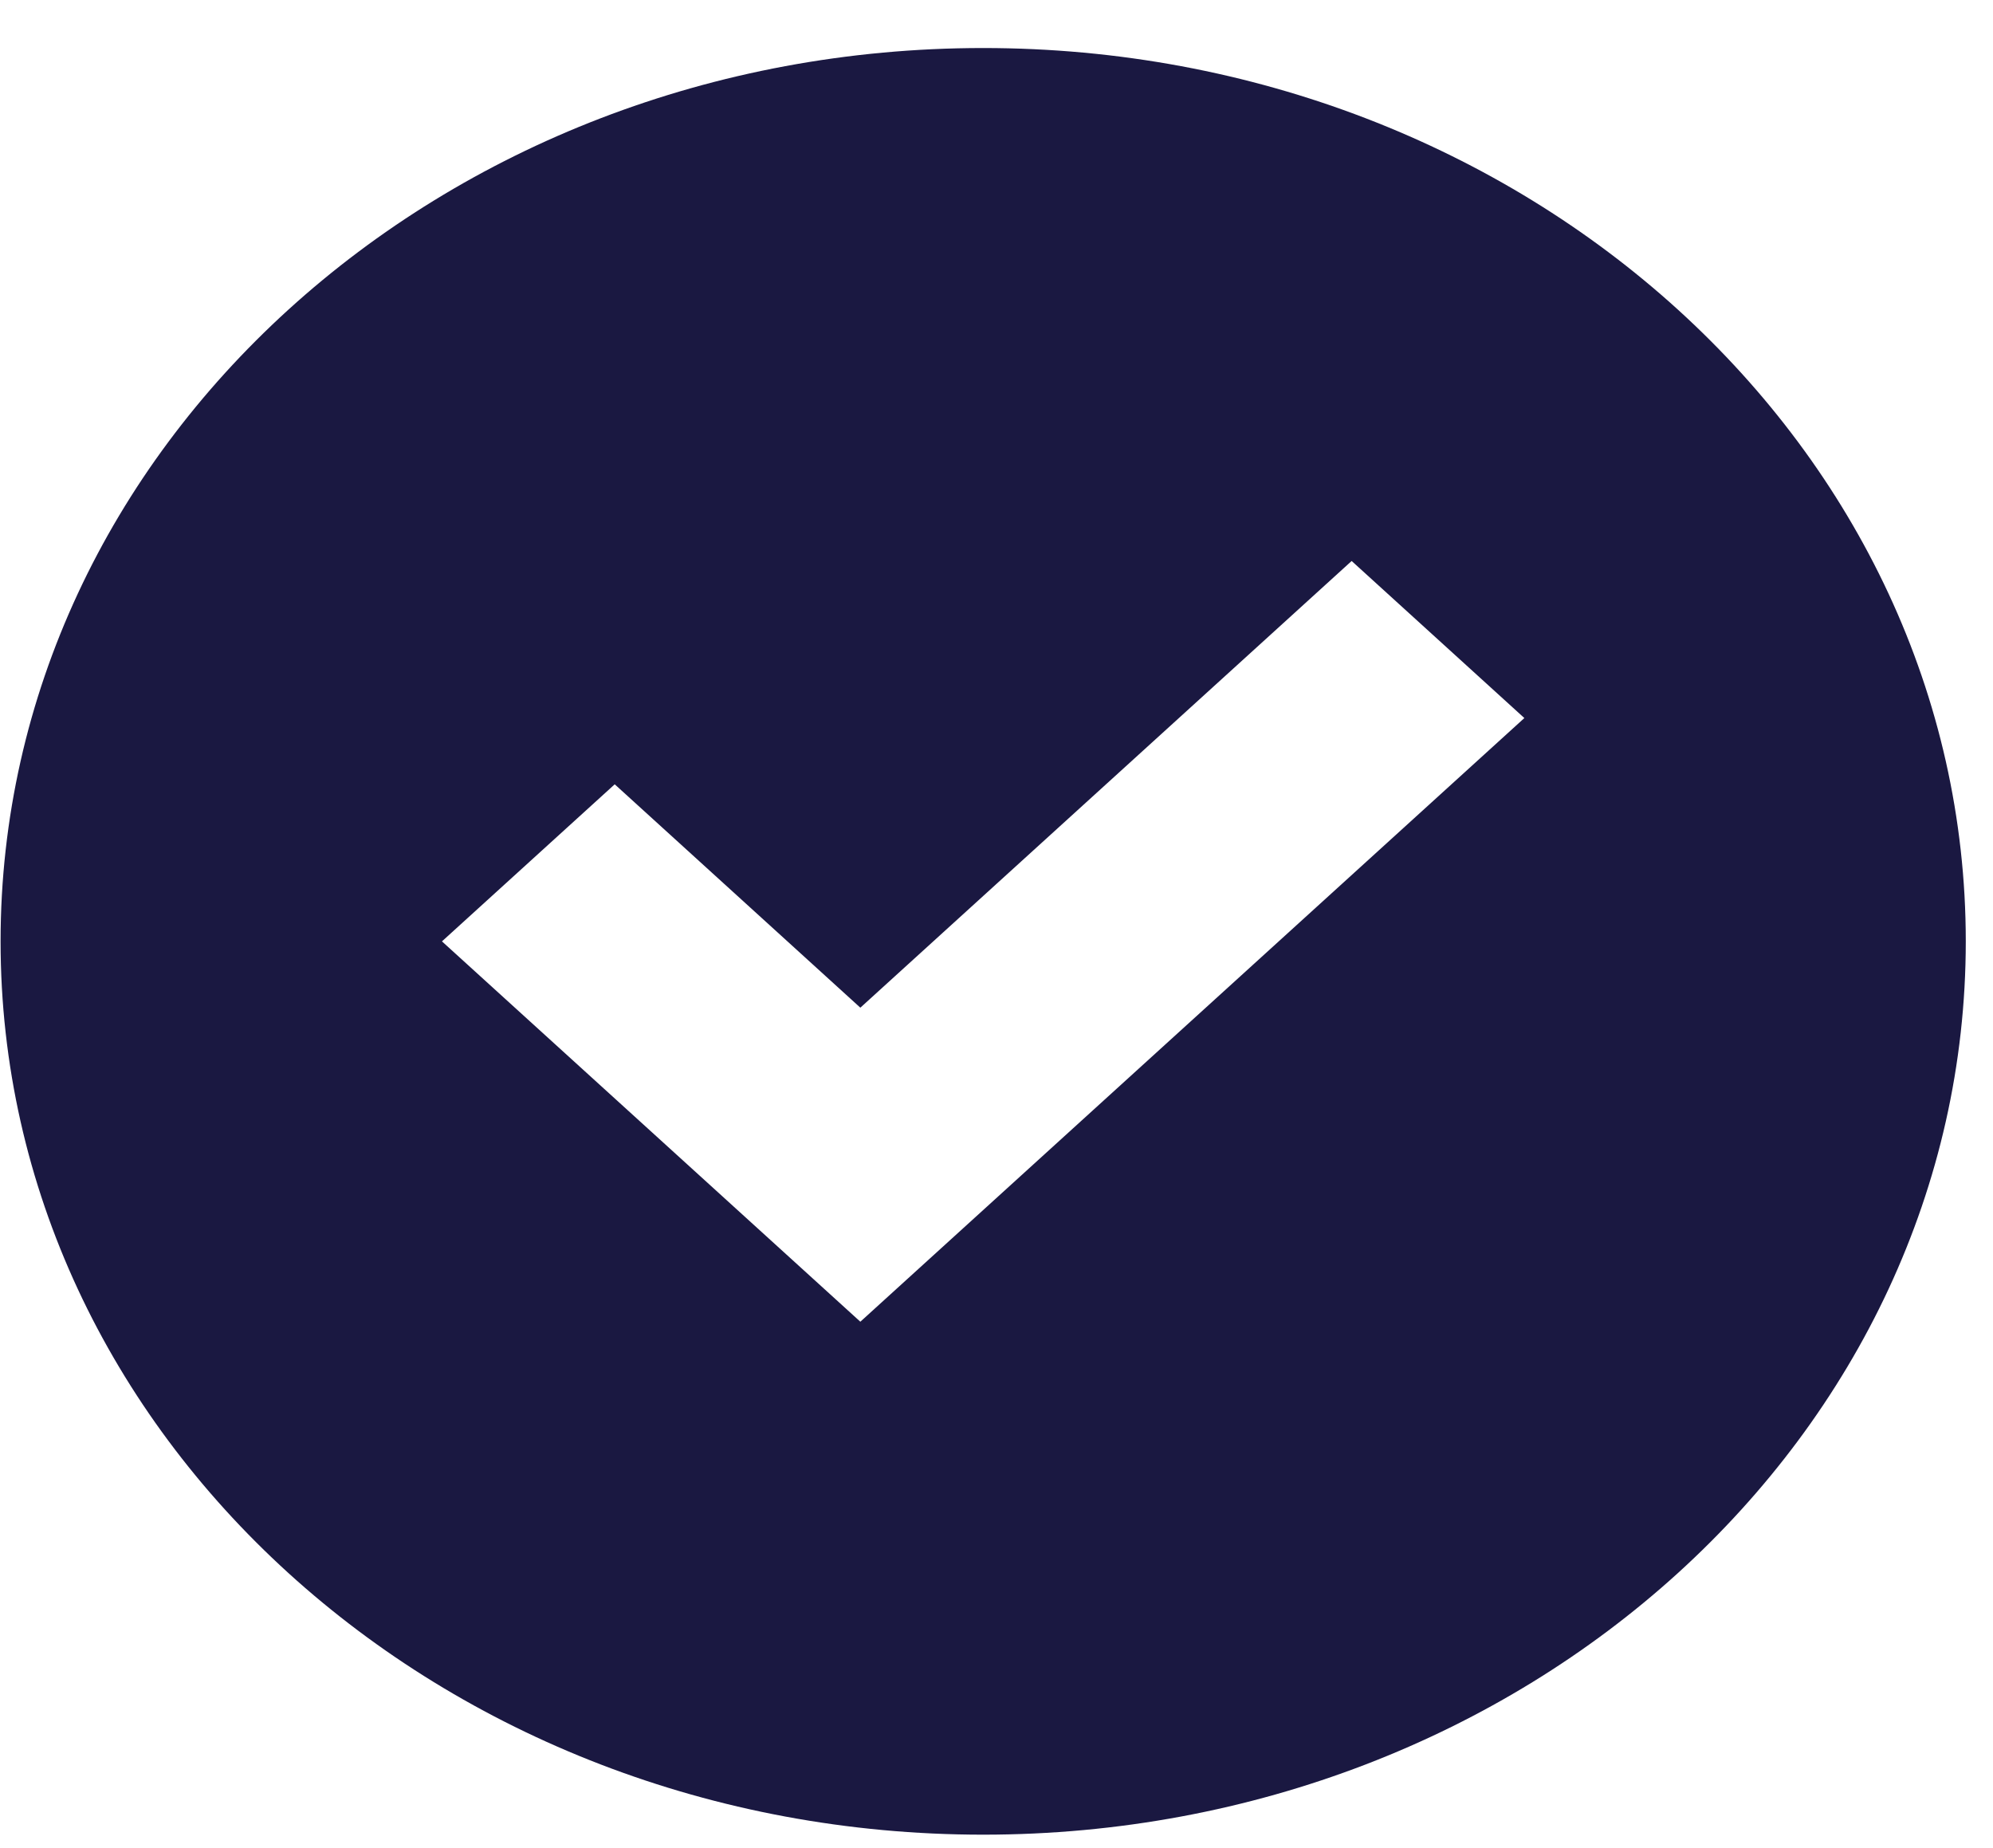
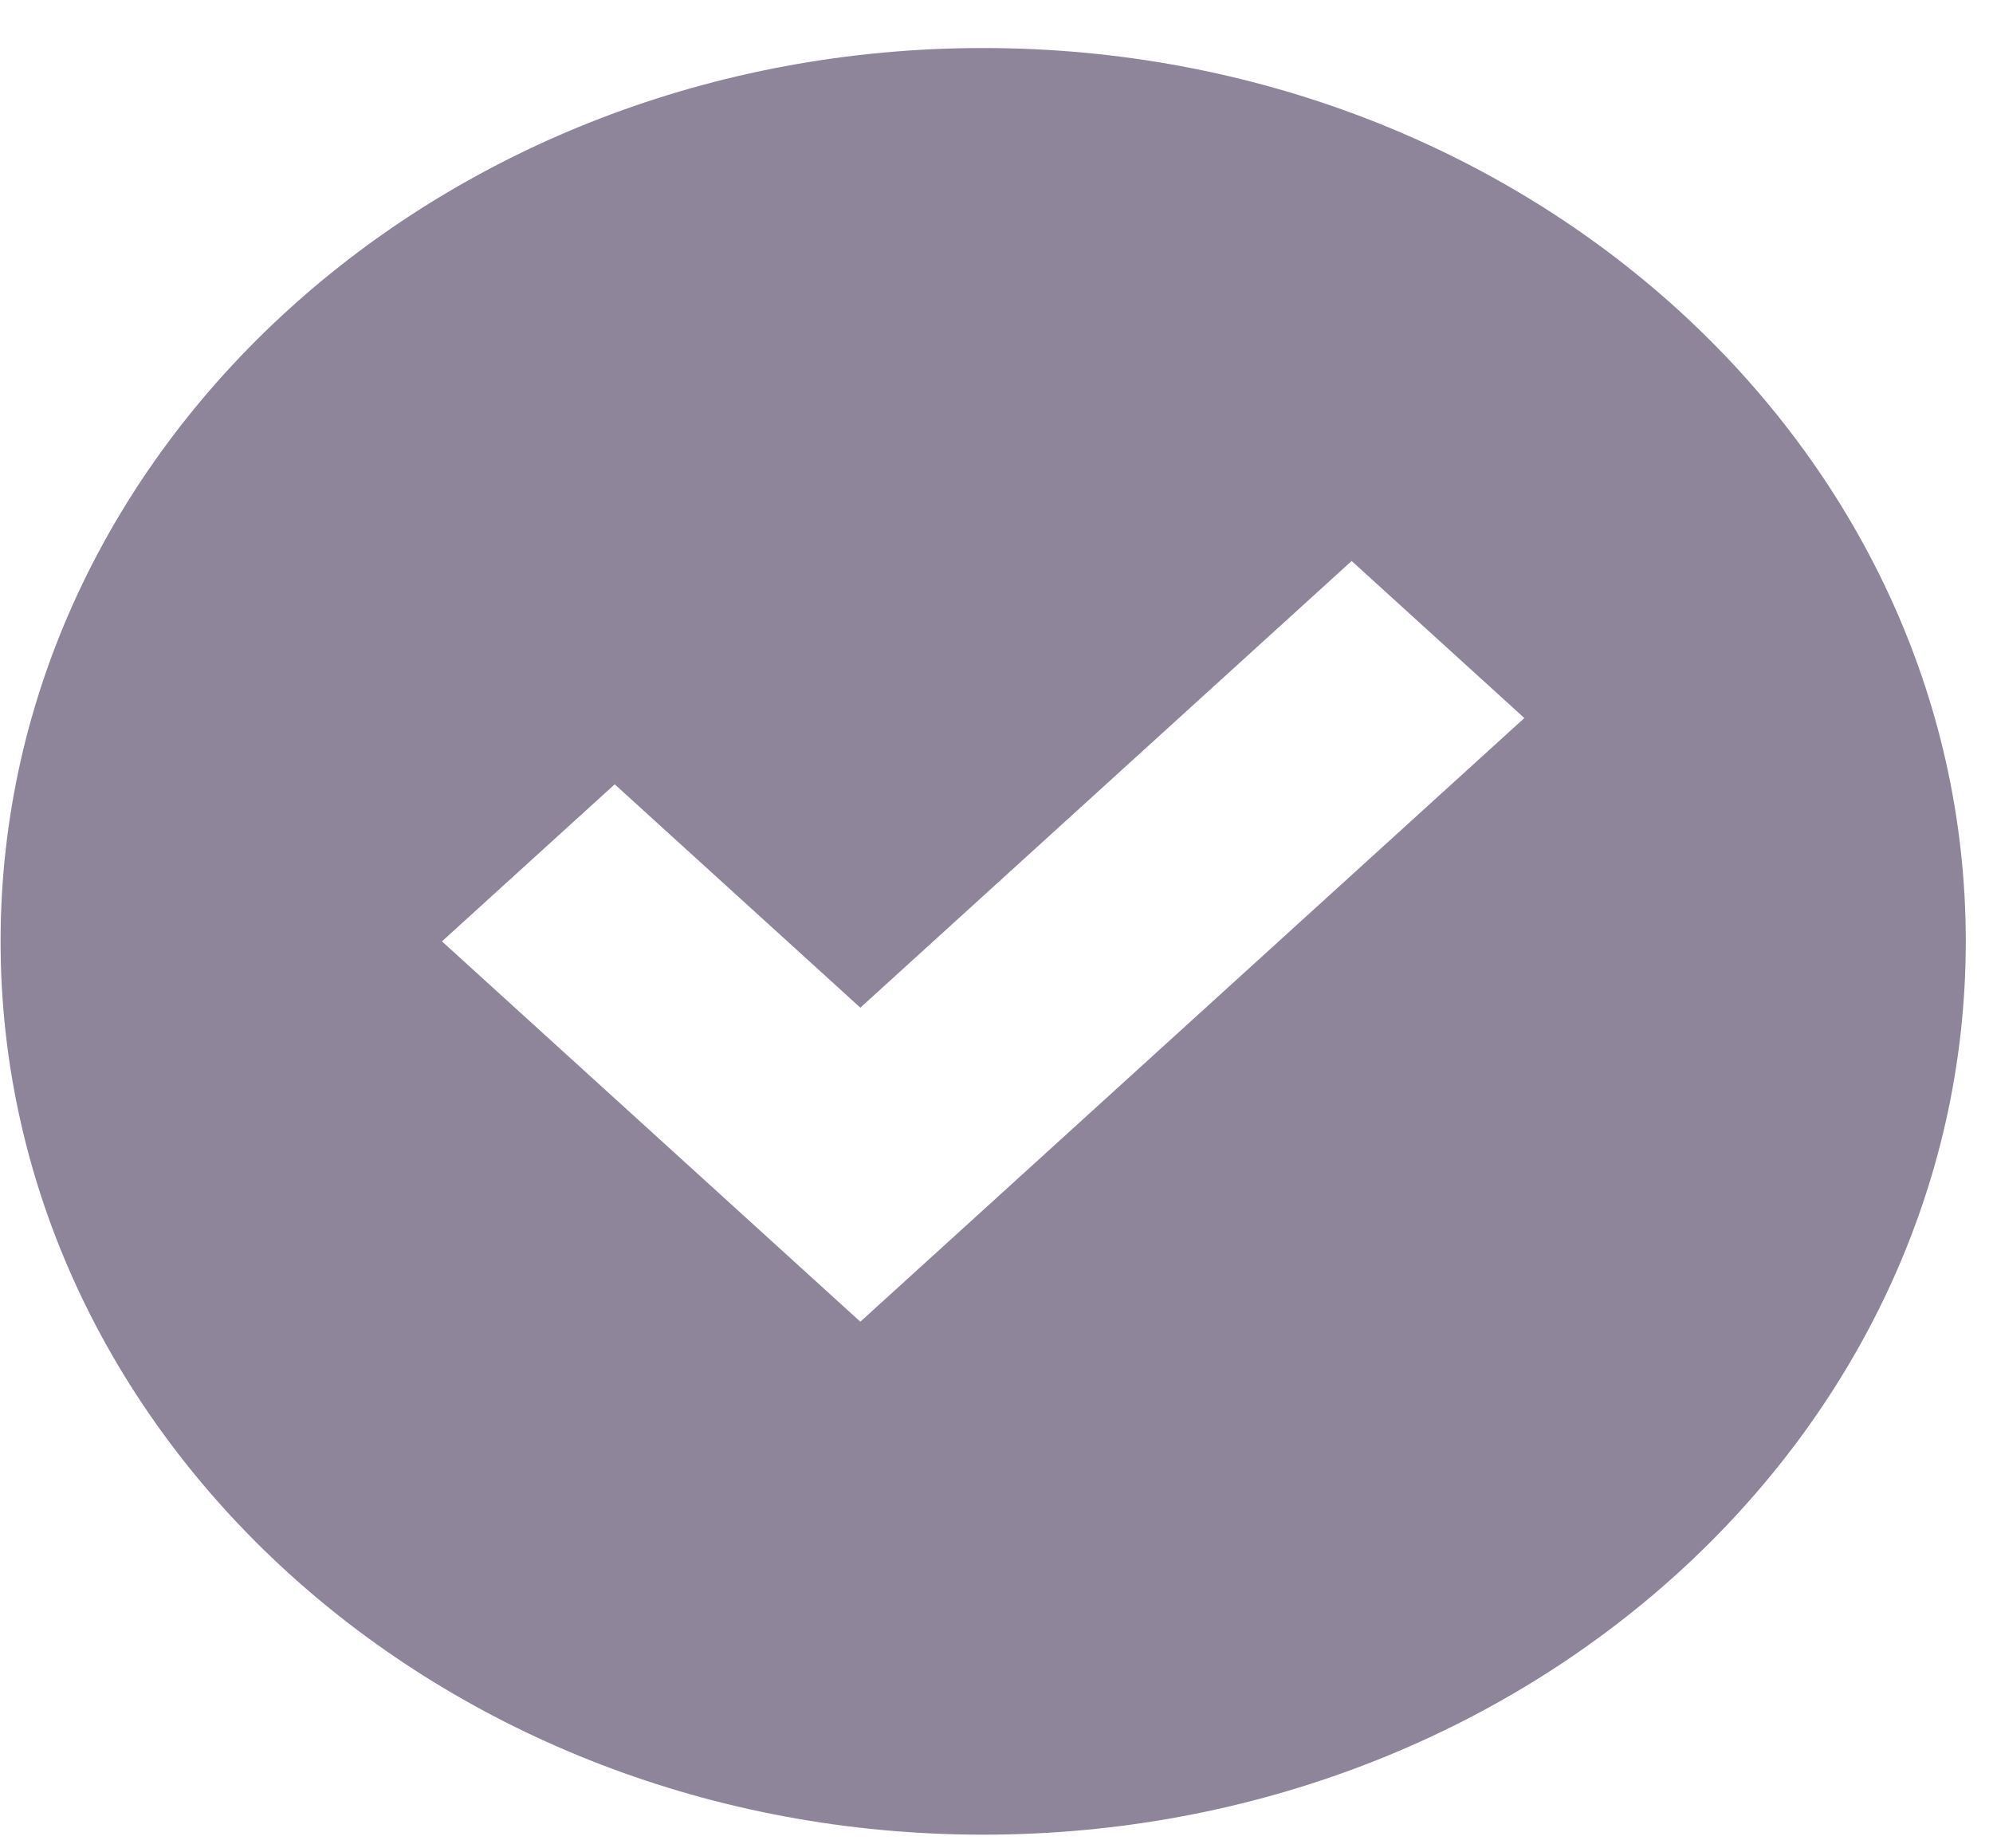
<svg xmlns="http://www.w3.org/2000/svg" width="41" height="38" viewBox="0 0 41 38" fill="none">
-   <path d="M20.226 0.988C9.062 0.988 0.012 9.216 0.012 19.365C0.012 29.513 9.062 37.741 20.226 37.741C31.389 37.741 40.44 29.513 40.44 19.365C40.44 9.216 31.389 0.988 20.226 0.988ZM27.806 11.54L31.359 14.771L17.699 27.189L9.092 19.365L12.646 16.134L17.699 20.729L27.806 11.54Z" fill="#1A1841" />
+   <path d="M20.226 0.988C9.062 0.988 0.012 9.216 0.012 19.365C0.012 29.513 9.062 37.741 20.226 37.741C31.389 37.741 40.44 29.513 40.44 19.365C40.44 9.216 31.389 0.988 20.226 0.988ZM27.806 11.54L31.359 14.771L17.699 27.189L9.092 19.365L12.646 16.134L17.699 20.729L27.806 11.54Z" fill="#8E859A" />
</svg>
